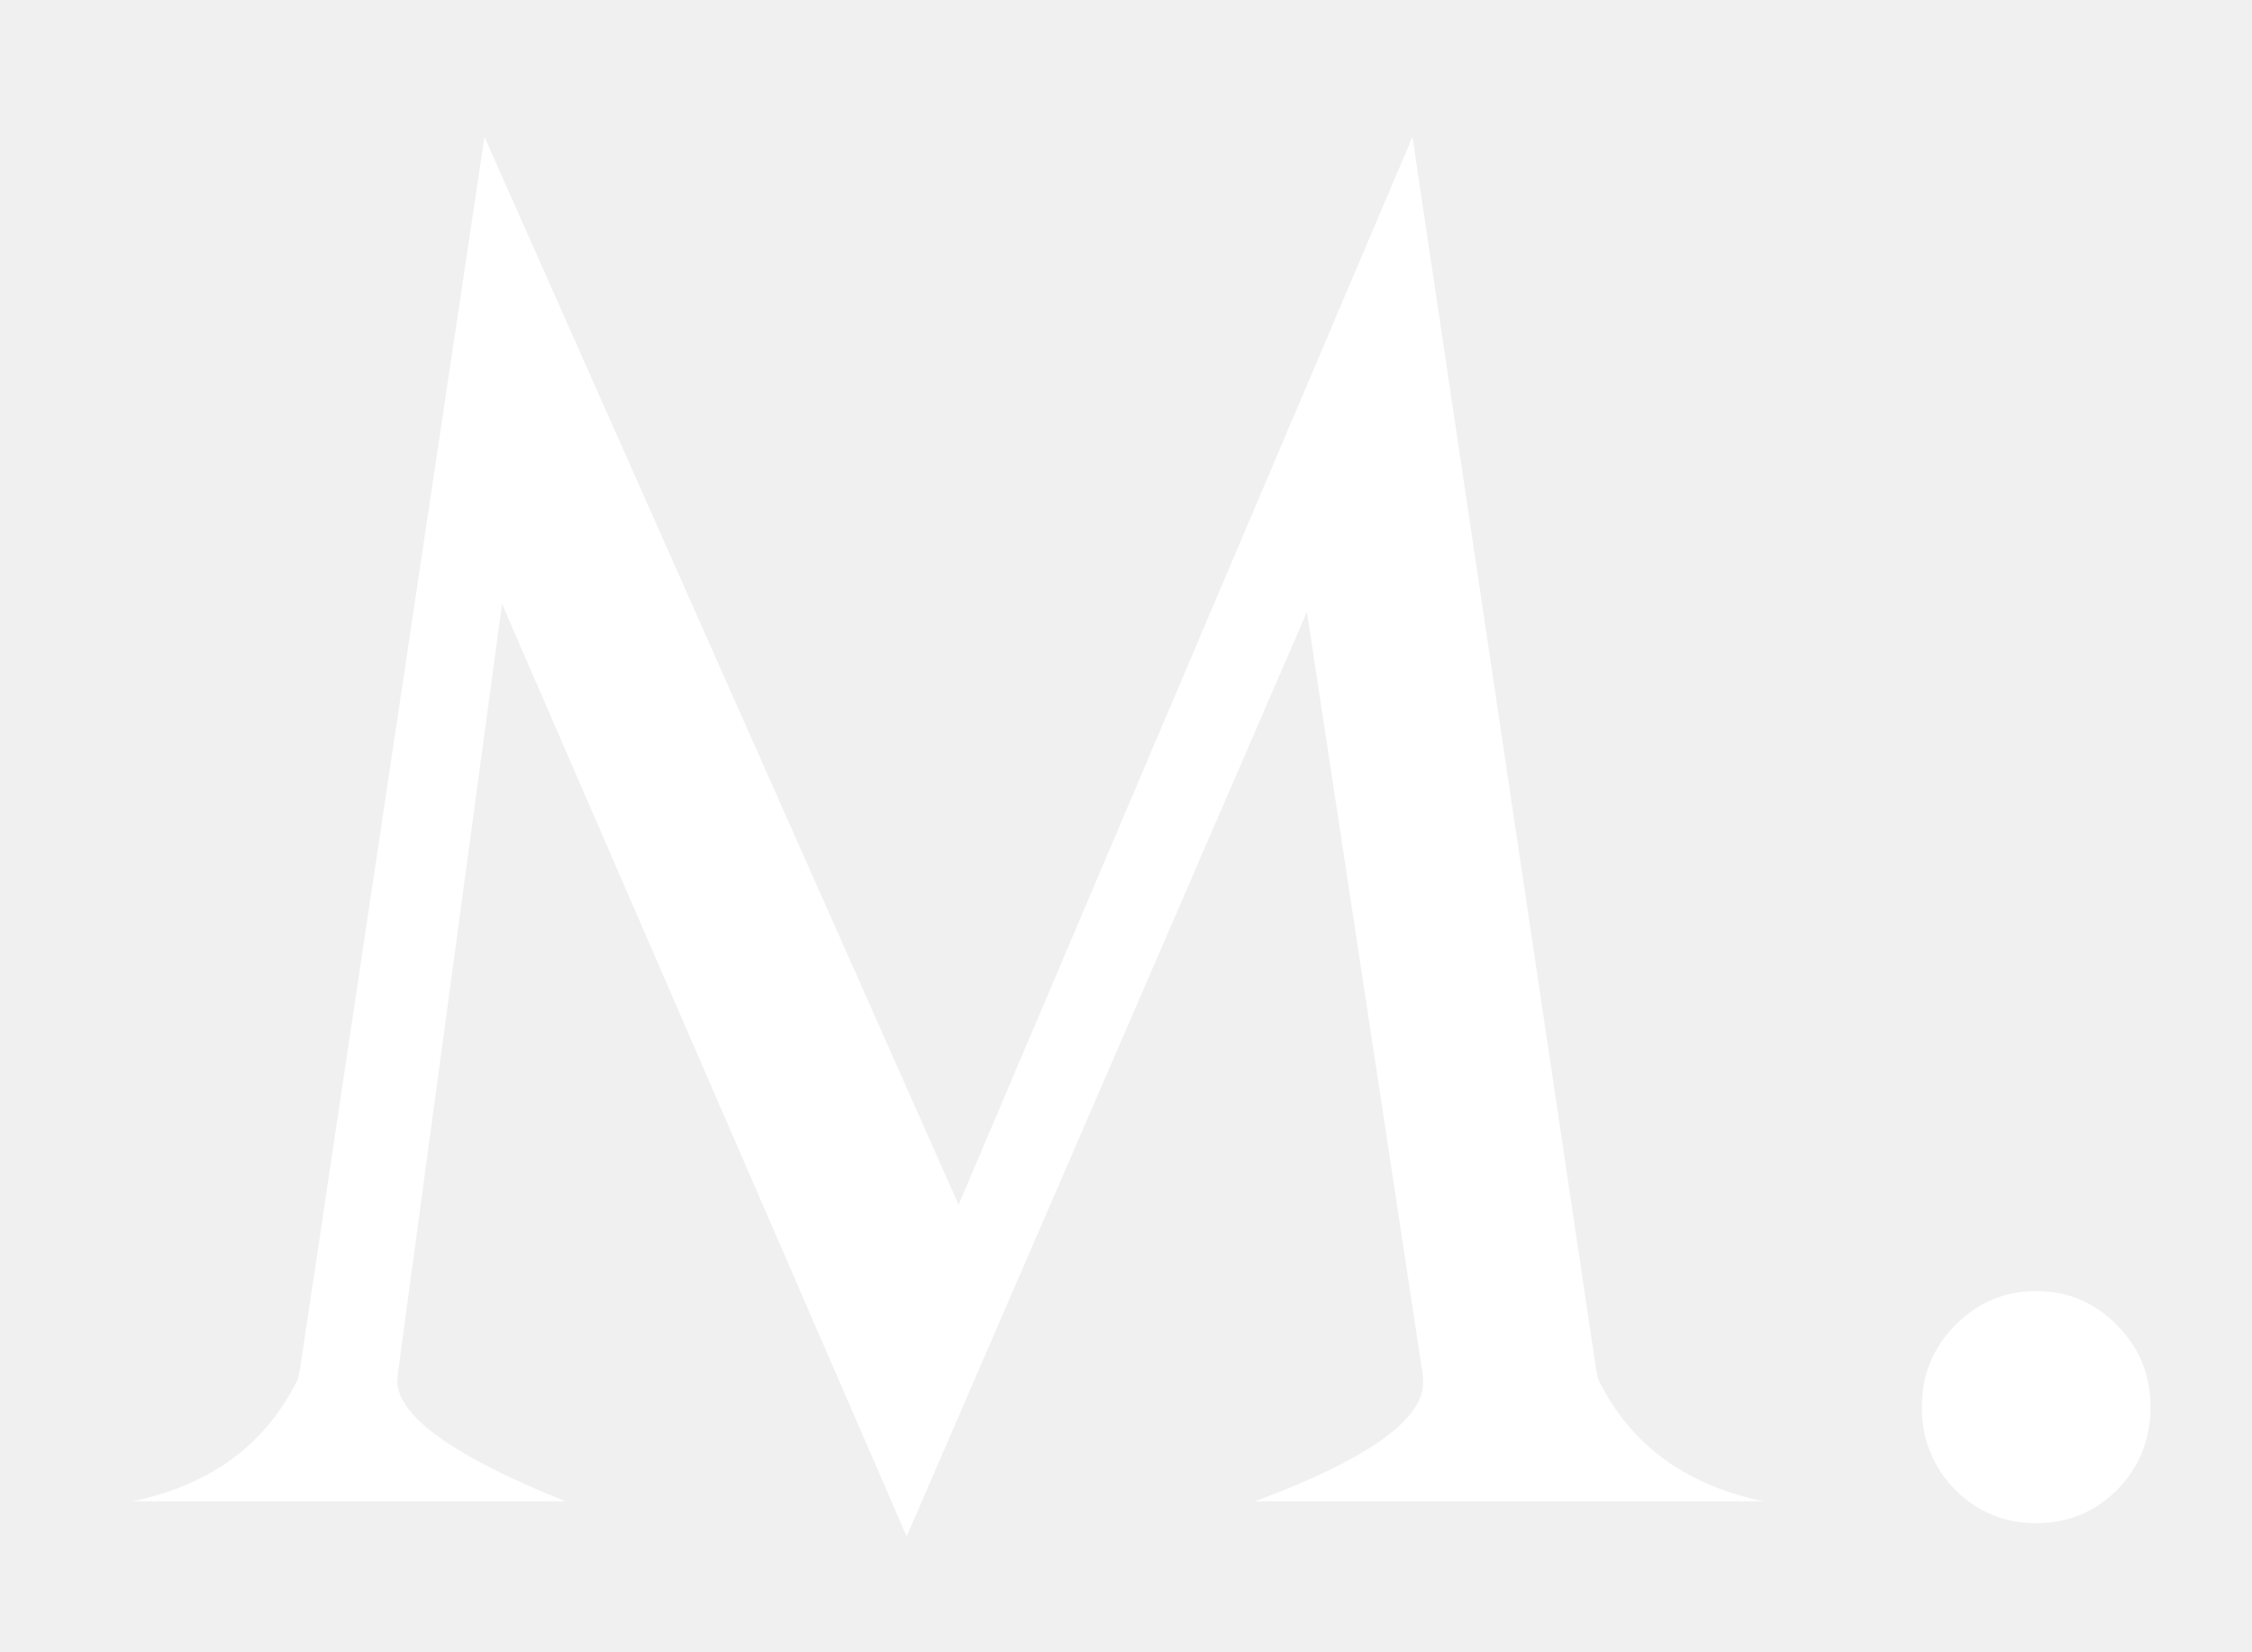
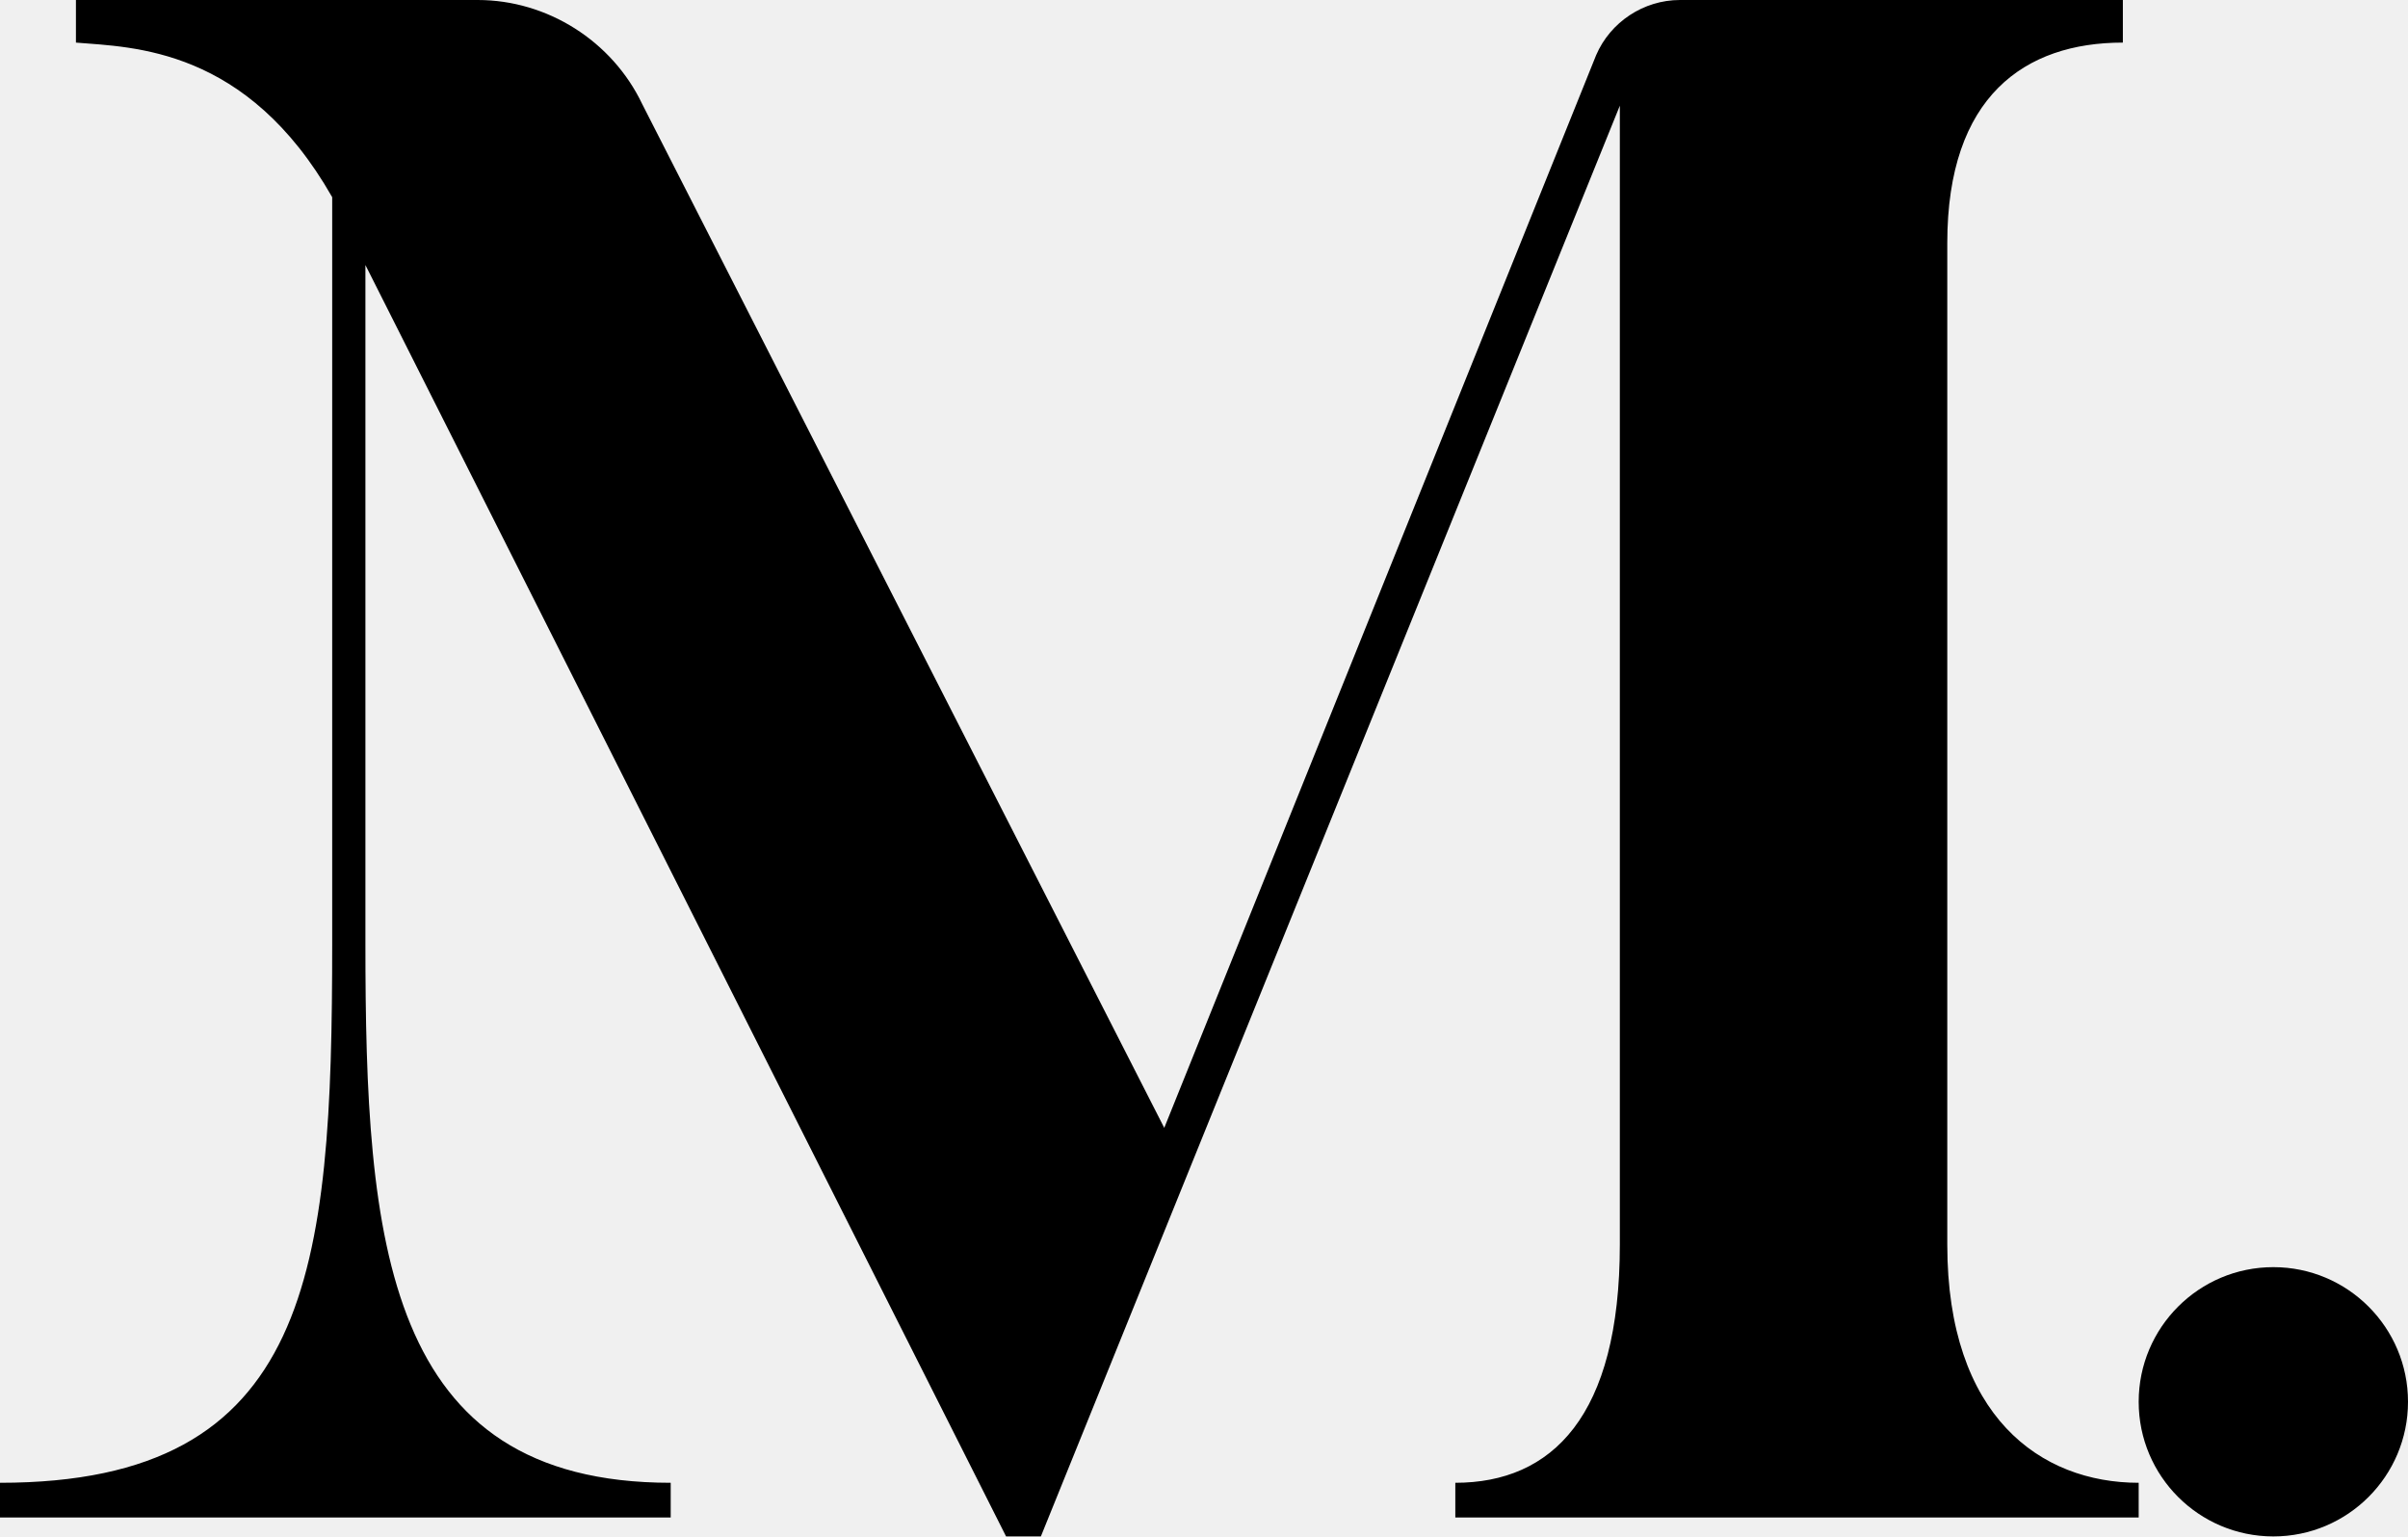
- <svg xmlns="http://www.w3.org/2000/svg" width="15" height="11" viewBox="0 0 15 11" fill="none">
-   <path d="M0.883 10C1.406 9.891 1.773 9.619 1.984 9.186L1.996 9.133L3.227 0.912L6.385 8.025L9.408 0.912L10.633 9.133L10.645 9.186C10.855 9.619 11.223 9.891 11.746 10H8.359C9.105 9.723 9.479 9.459 9.479 9.209C9.479 9.201 9.479 9.191 9.479 9.18L9.473 9.133L8.705 4.076L6.039 10.234L3.344 4.023L2.652 9.133L2.646 9.203C2.654 9.438 3.027 9.703 3.766 10H0.883ZM13.023 9.924C12.875 9.771 12.801 9.588 12.801 9.373C12.801 9.158 12.875 8.977 13.023 8.828C13.172 8.676 13.352 8.6 13.562 8.6C13.773 8.6 13.953 8.676 14.102 8.828C14.25 8.977 14.324 9.158 14.324 9.373C14.324 9.588 14.25 9.771 14.102 9.924C13.953 10.072 13.773 10.146 13.562 10.146C13.352 10.146 13.172 10.072 13.023 9.924Z" fill="white" />
+ <svg xmlns="http://www.w3.org/2000/svg" width="152" height="97" viewBox="0 0 152 97">
+   <path d="M143.5 97C148.193 97 152 93.193 152 88.5C152 83.807 148.193 80 143.5 80C138.807 80 135 83.807 135 88.5C135 93.193 138.807 97 143.5 97Z" />
+   <path d="M122.918 78.576V15.337C122.918 6.075 127.811 2.689 134.001 2.689V0H106.043C103.746 0 101.649 1.394 100.751 3.486L73.491 71.206L40.54 6.573C38.643 2.589 34.549 0 30.155 0H4.793V2.689C8.388 2.988 15.577 2.988 20.969 12.449V59.554C20.969 80.269 19.671 93.614 0 93.614V95.805H42.337V93.614C24.264 93.614 23.066 78.377 23.066 59.554V16.731L63.506 97H65.703L102.249 6.672V78.576C102.249 89.431 97.955 93.614 91.864 93.614V95.805H135V93.614C128.809 93.614 122.918 89.431 122.918 78.576Z" />
</svg>
